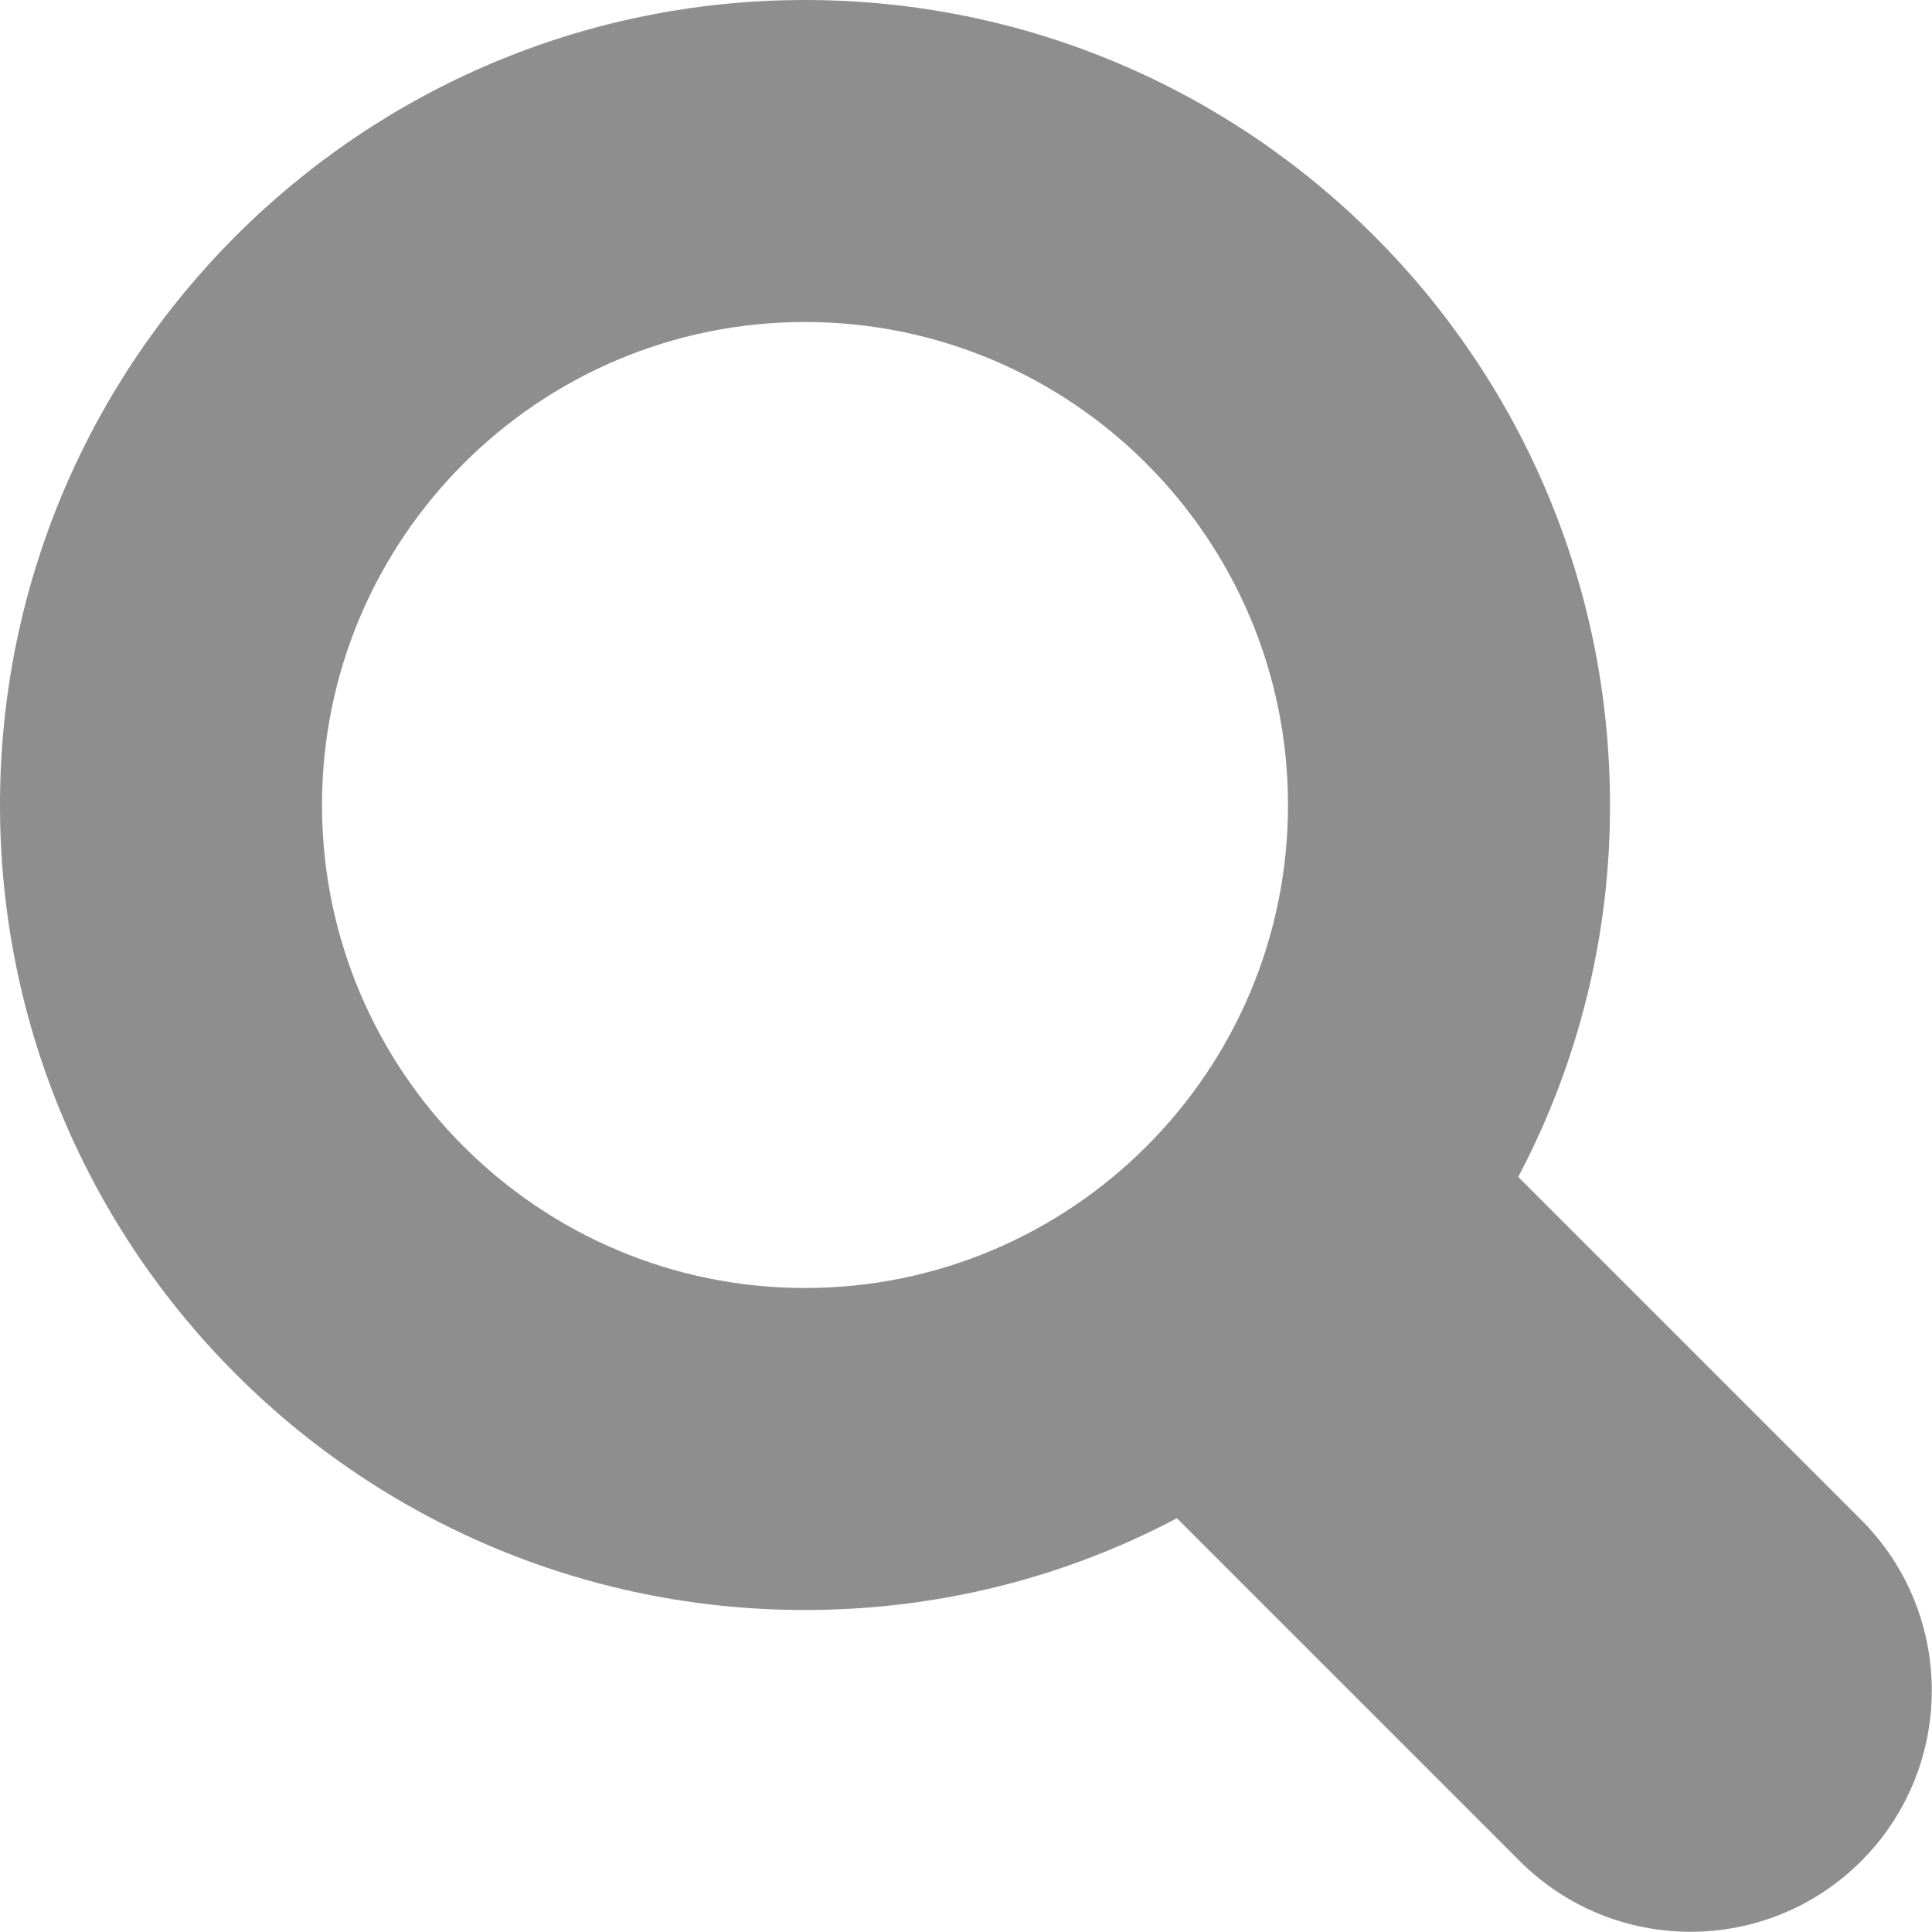
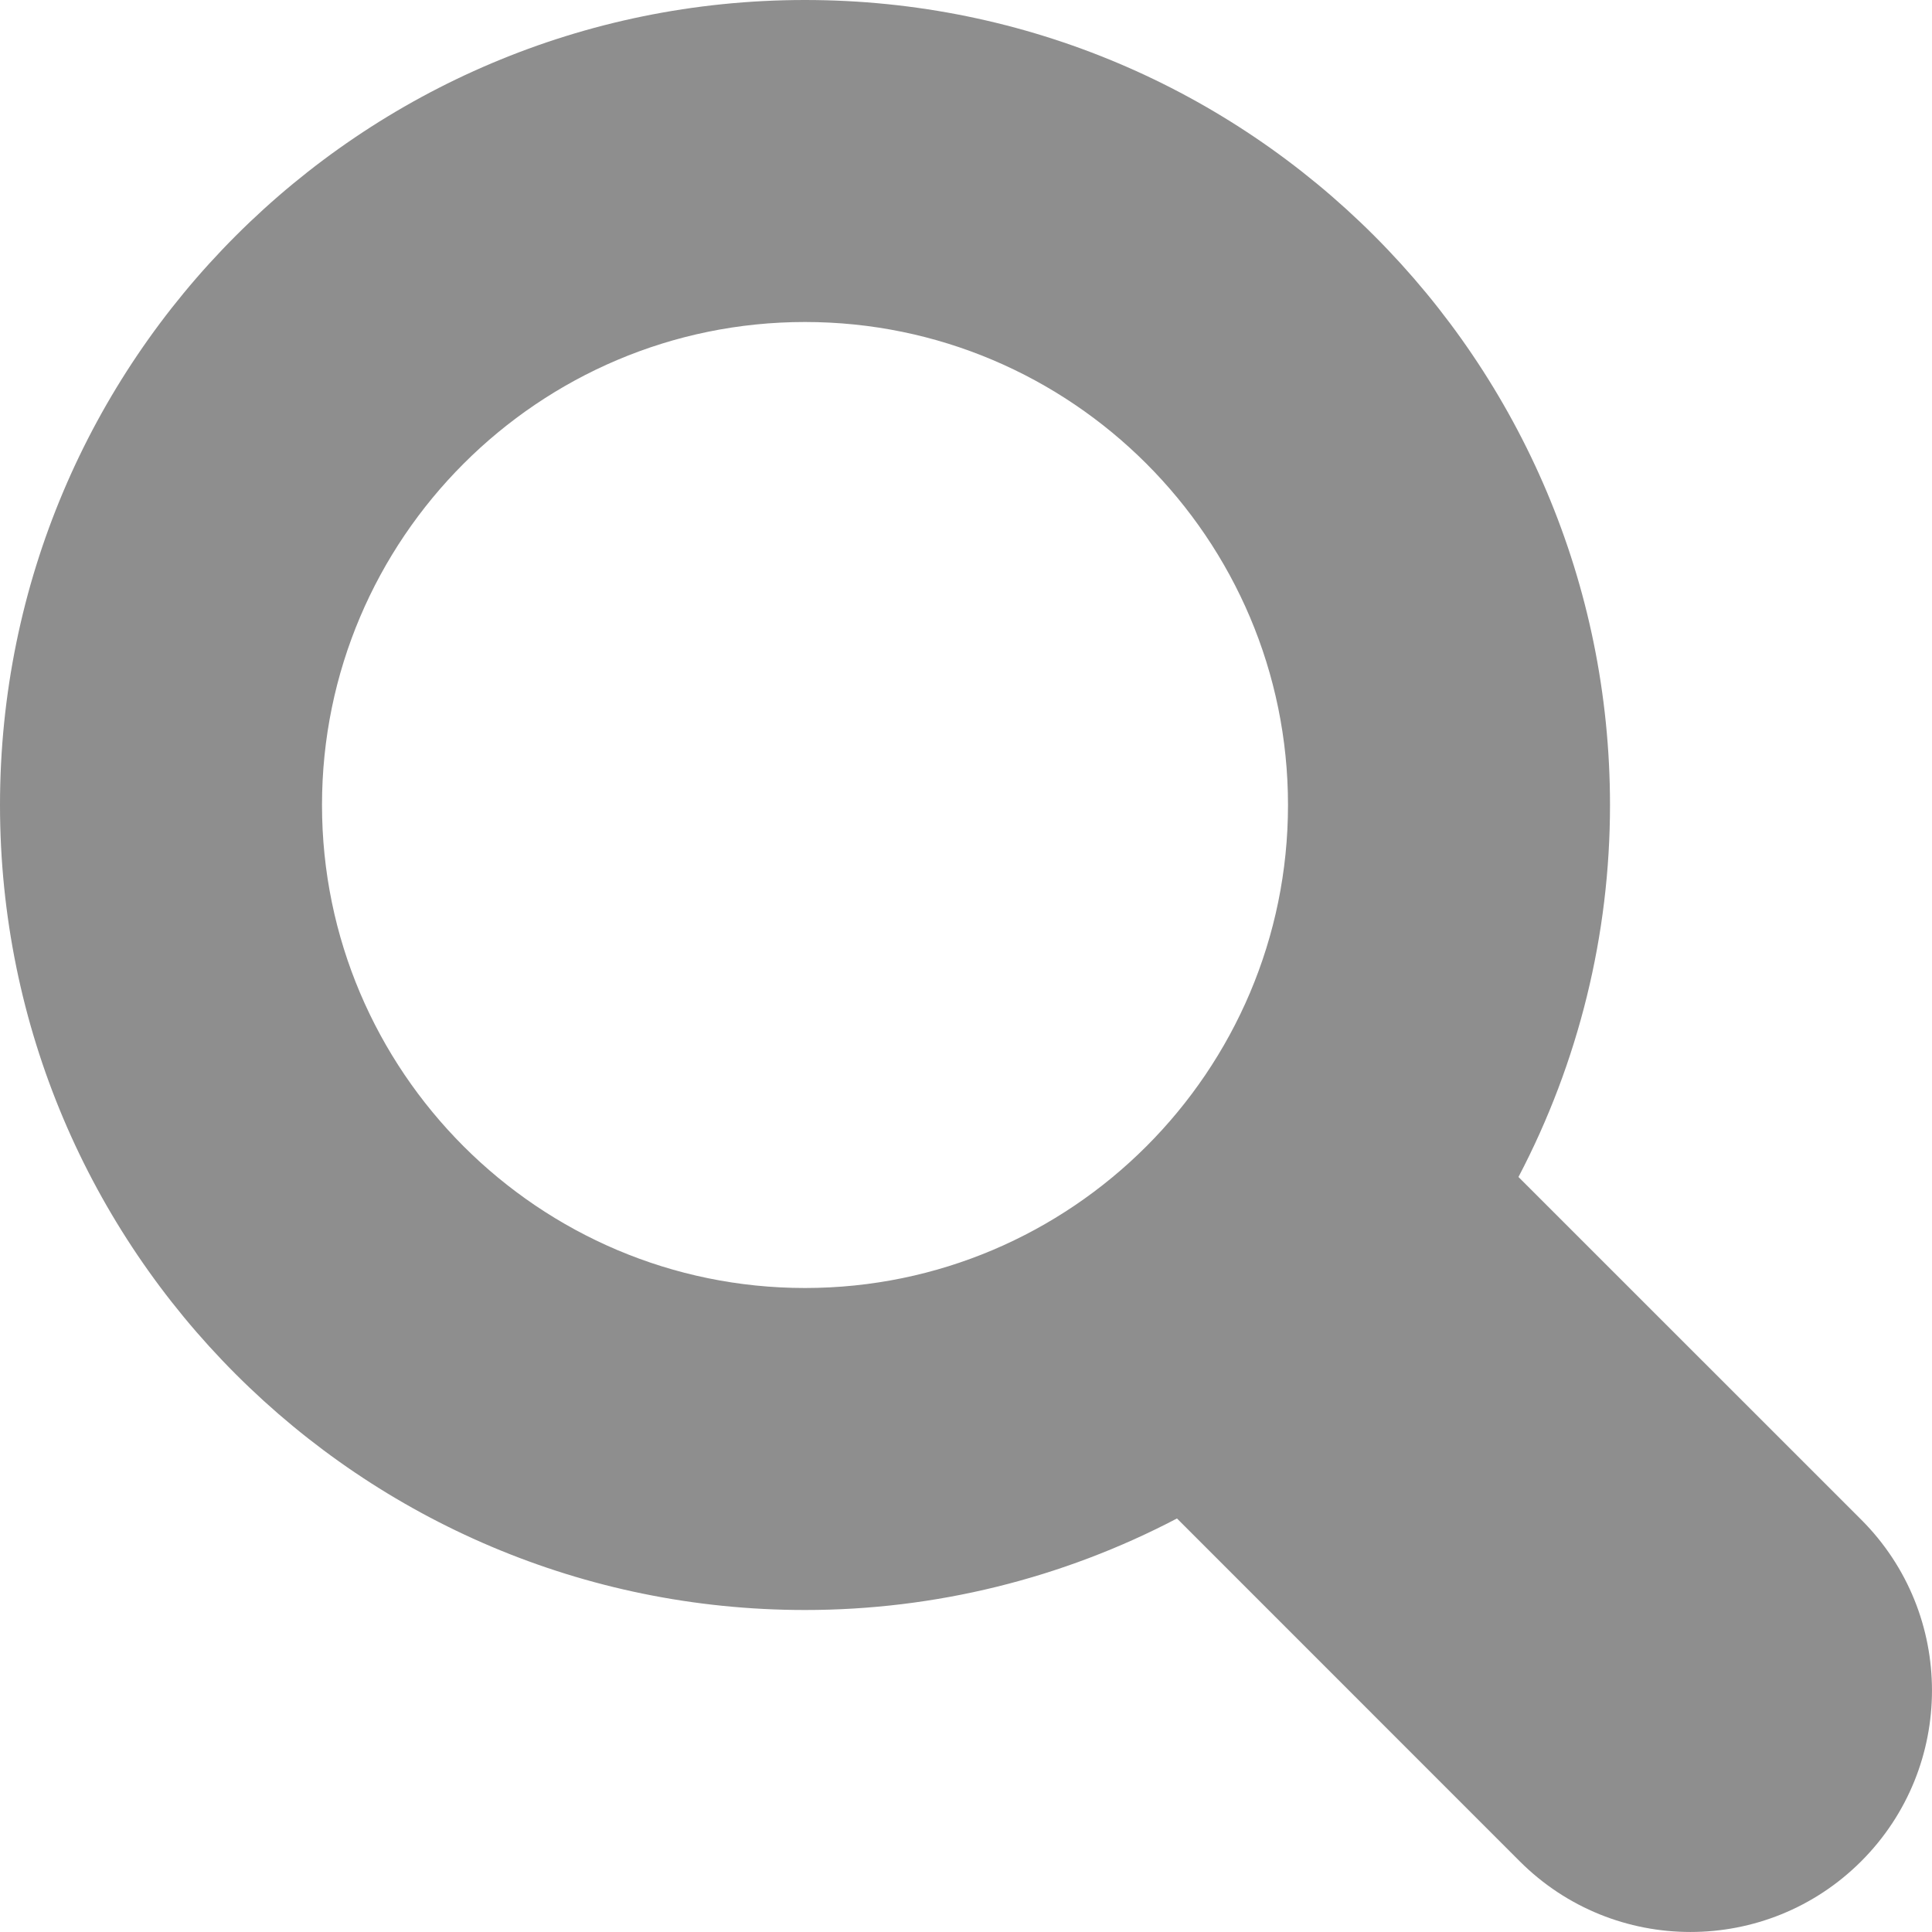
- <svg xmlns="http://www.w3.org/2000/svg" width="24" height="24">
-   <path fill="#8e8e8e" d="M10 16c-3.31 0-6-2.69-6-6s2.69-6 6-6 6 2.69 6 6-2.69 6-6 6m13.12 2.88l-4.26-4.26A9.842 9.842 0 0 0 20 10c0-5.52-4.48-10-10-10S0 4.48 0 10s4.48 10 10 10c1.67 0 3.24-.41 4.62-1.14l4.26 4.26a3 3 0 0 0 4.24 0 3 3 0 0 0 0-4.24" />
+ <svg xmlns="http://www.w3.org/2000/svg" height="24" width="24">
+   <path d="M10 16c-3.308 0-6-2.692-6-6s2.692-6 6-6 6 2.692 6 6-2.692 6-6 6m13.121 2.878l-4.258-4.257A9.944 9.944 0 0 0 20 10c0-5.523-4.477-10-10-10S0 4.477 0 10s4.477 10 10 10a9.944 9.944 0 0 0 4.621-1.137l4.257 4.258a3 3 0 1 0 4.243-4.243" fill="#8e8e8e" />
</svg>
